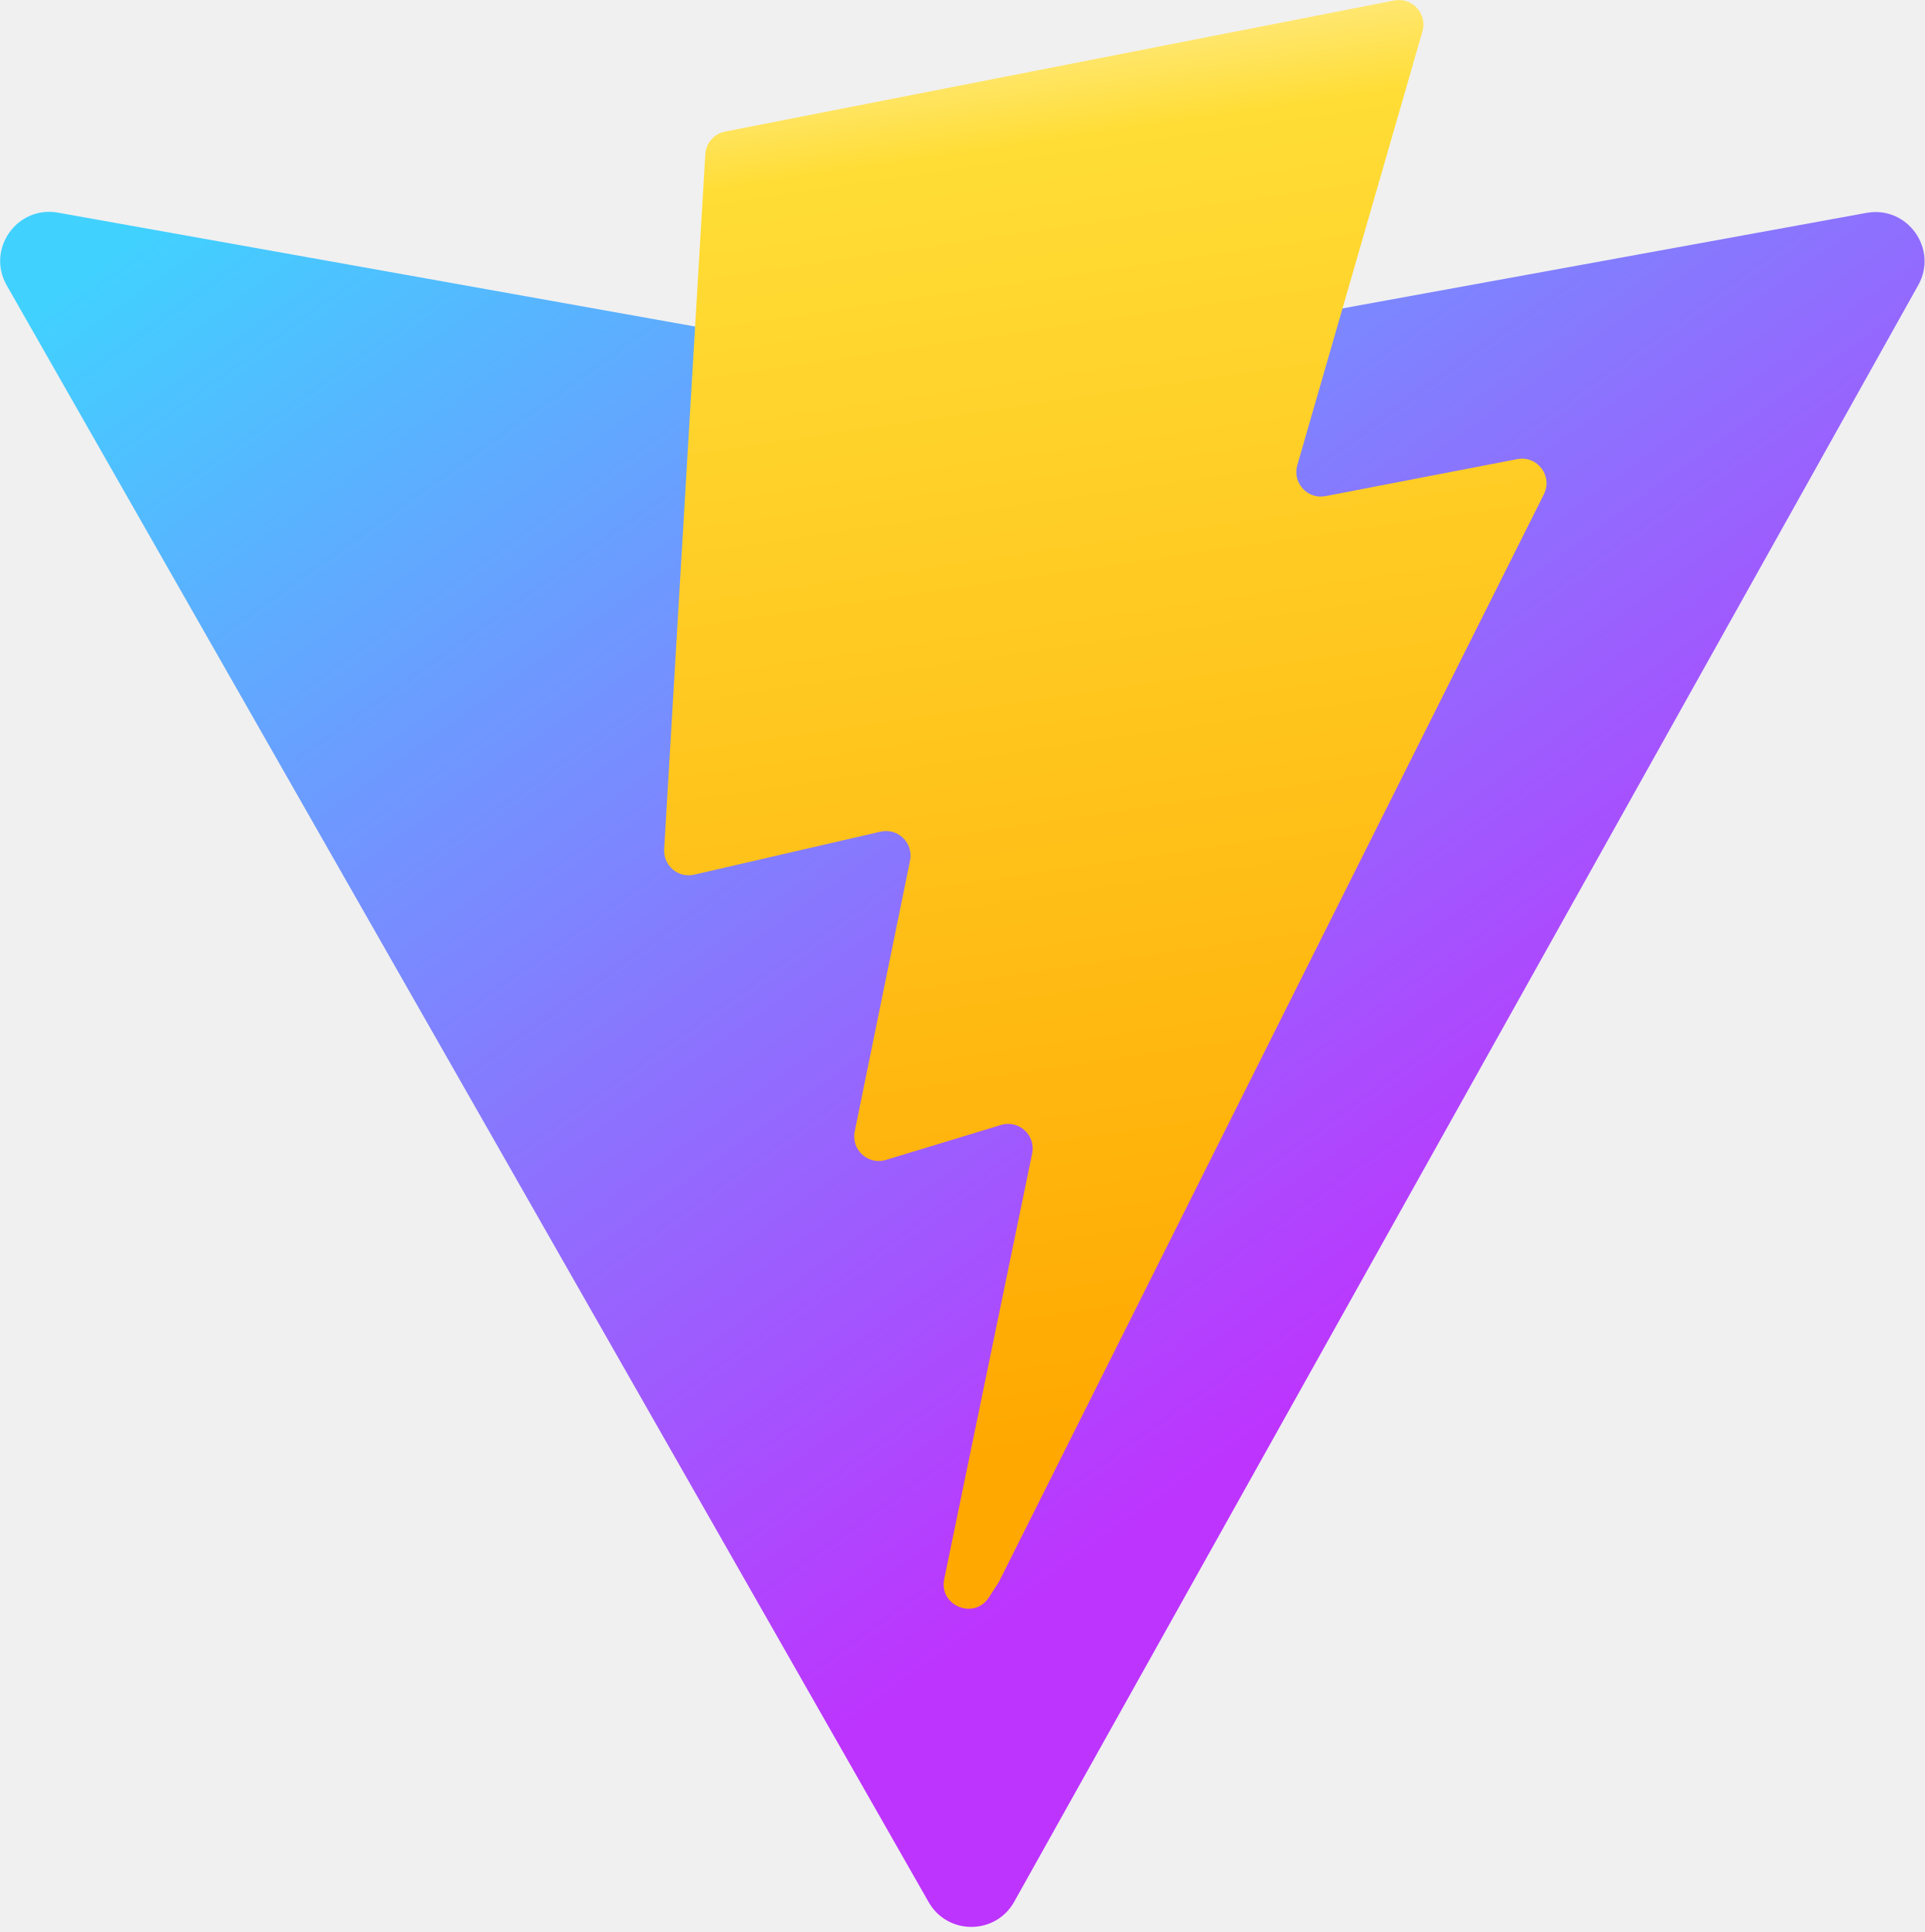
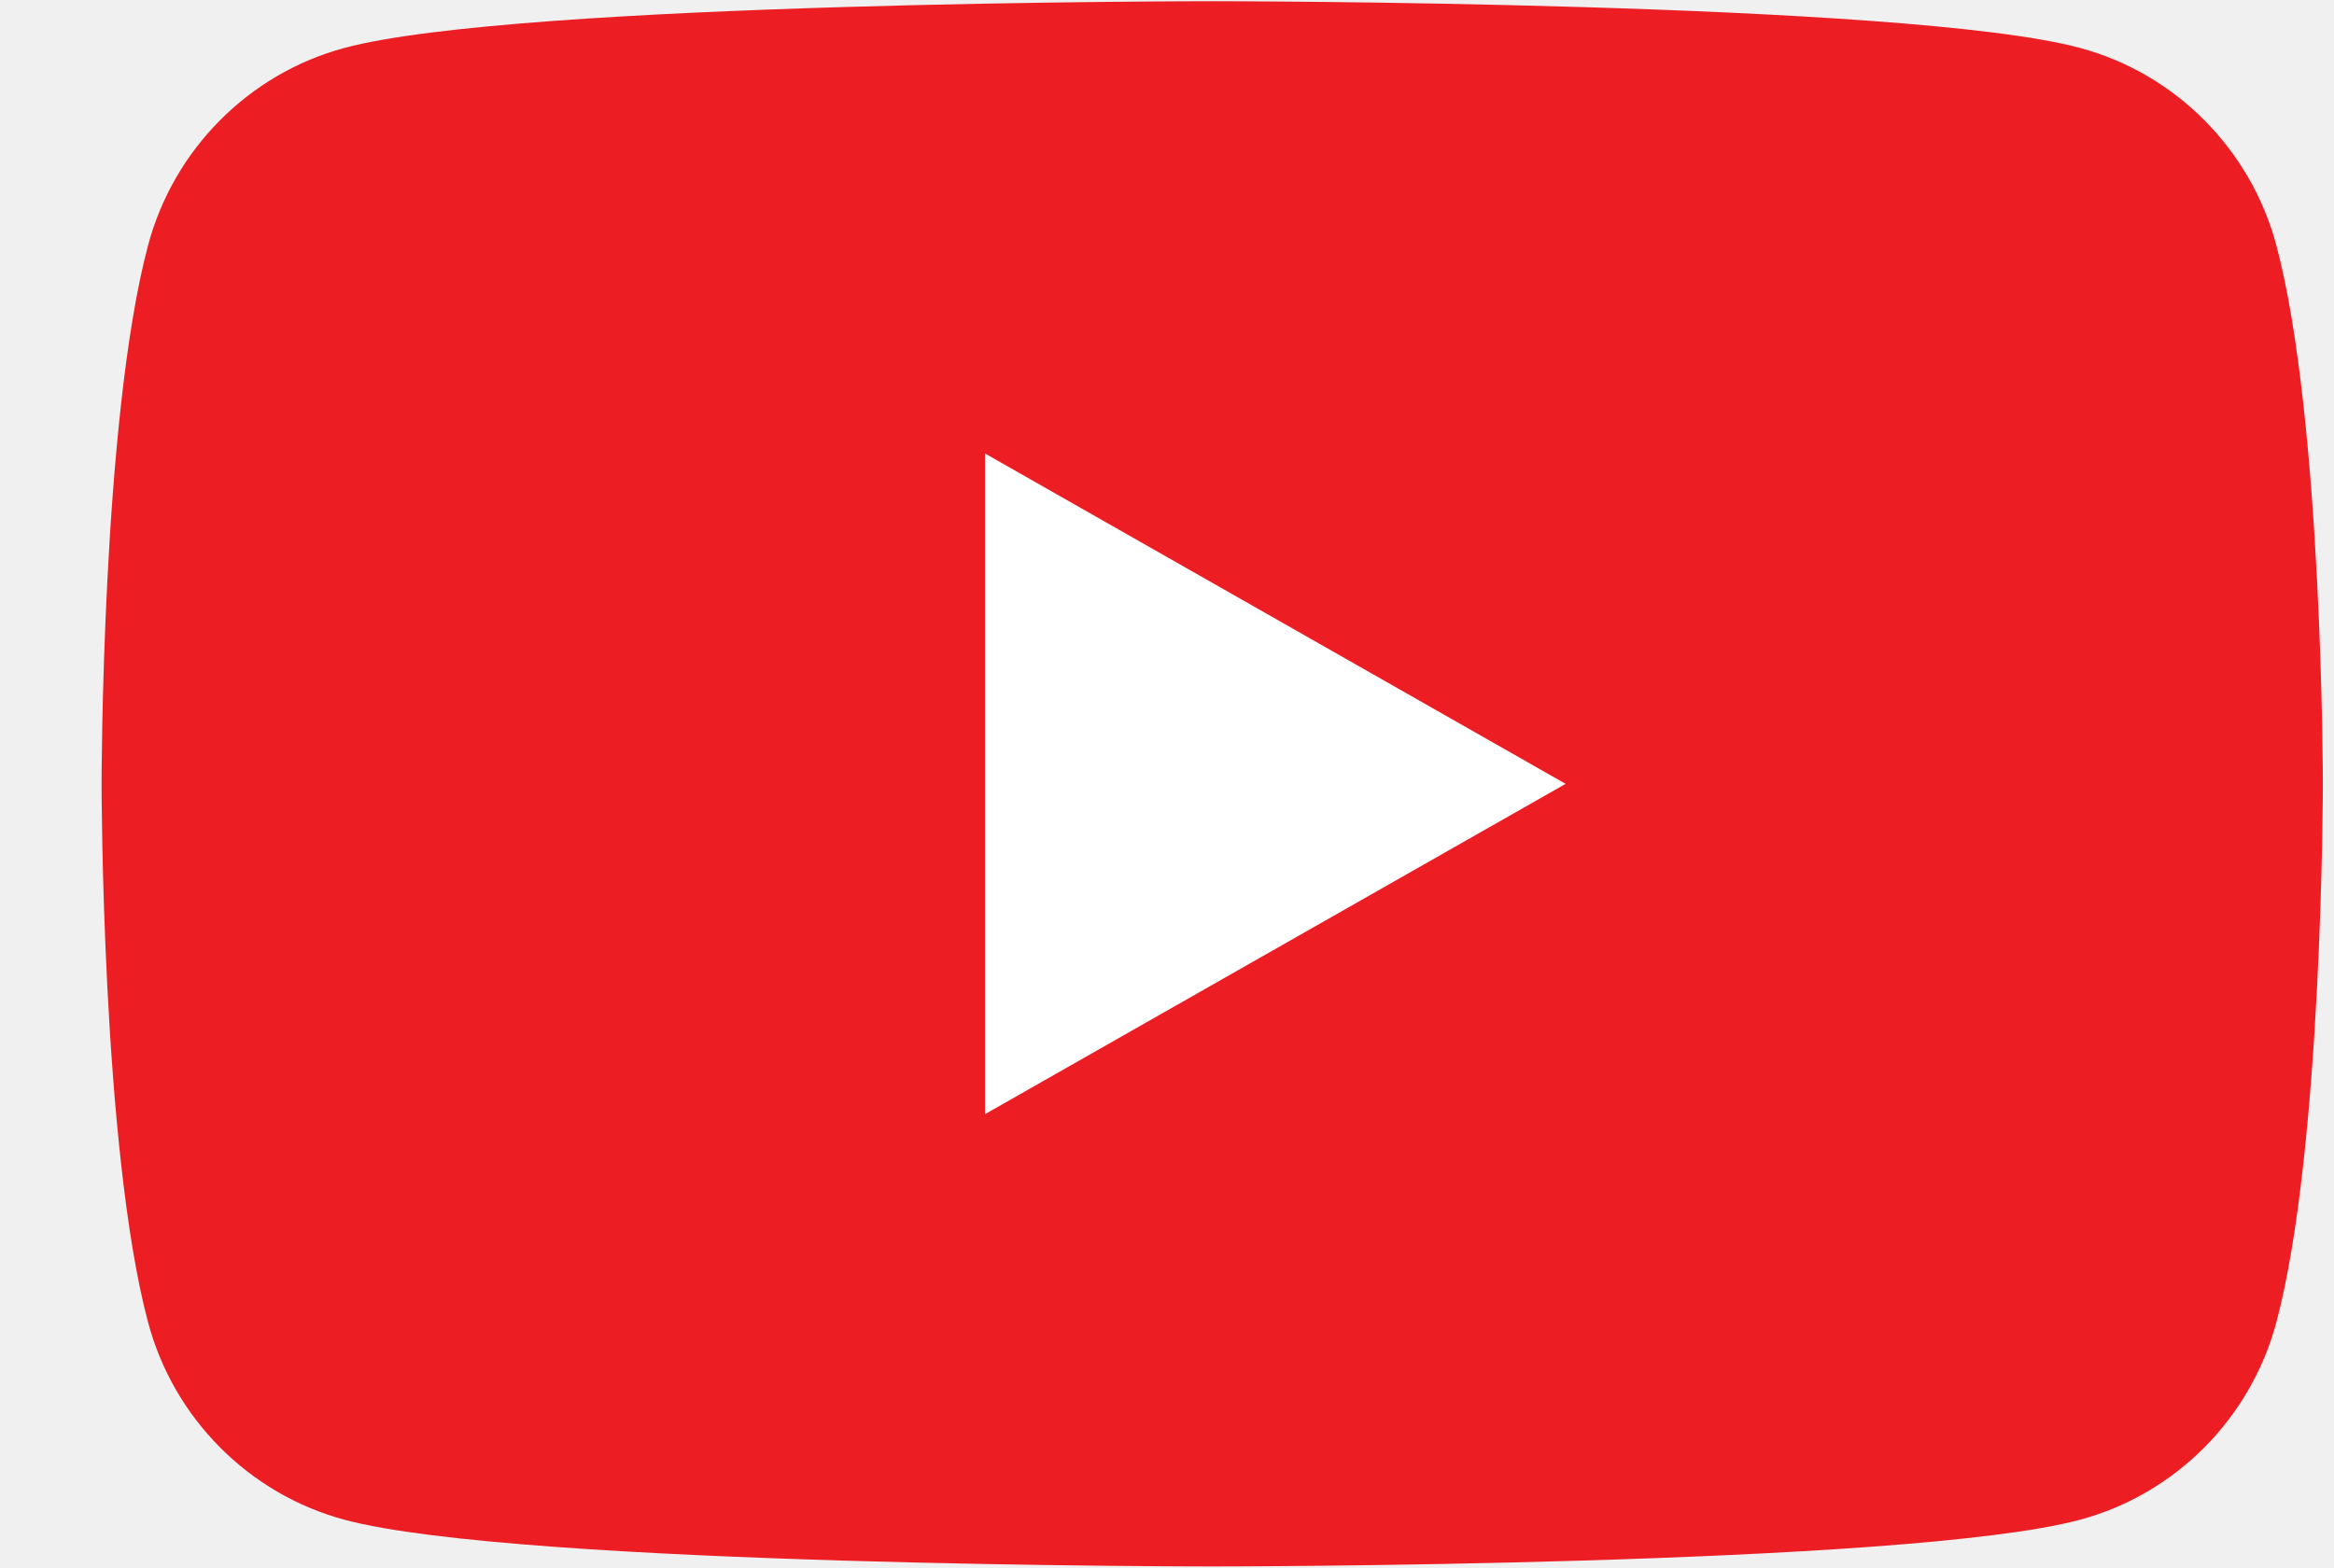
- <svg xmlns="http://www.w3.org/2000/svg" aria-hidden="true" role="img" class="iconify iconify--logos" width="31.88" height="32" preserveAspectRatio="xMidYMid meet" viewBox="0 0 256 257">
+ <svg xmlns="http://www.w3.org/2000/svg" width="643" zoomAndPan="magnify" viewBox="0 0 482.25 324" height="432" preserveAspectRatio="xMidYMid meet" version="1.0">
  <defs>
-     <linearGradient id="IconifyId1813088fe1fbc01fb466" x1="-.828%" x2="57.636%" y1="7.652%" y2="78.411%">
-       <stop offset="0%" stop-color="#41D1FF" />
-       <stop offset="100%" stop-color="#BD34FE" />
-     </linearGradient>
-     <linearGradient id="IconifyId1813088fe1fbc01fb467" x1="43.376%" x2="50.316%" y1="2.242%" y2="89.03%">
-       <stop offset="0%" stop-color="#FFEA83" />
-       <stop offset="8.333%" stop-color="#FFDD35" />
-       <stop offset="100%" stop-color="#FFA800" />
-     </linearGradient>
+     <clipPath id="6e1daa5ea9">
+       <path d="M 20.199 0.25 L 480 0.25 L 480 323.746 L 20.199 323.746 Z M 20.199 0.25 " clip-rule="nonzero" />
+     </clipPath>
  </defs>
-   <path fill="url(#IconifyId1813088fe1fbc01fb466)" d="M255.153 37.938L134.897 252.976c-2.483 4.44-8.862 4.466-11.382.048L.875 37.958c-2.746-4.814 1.371-10.646 6.827-9.67l120.385 21.517a6.537 6.537 0 0 0 2.322-.004l117.867-21.483c5.438-.991 9.574 4.796 6.877 9.62Z" />
-   <path fill="url(#IconifyId1813088fe1fbc01fb467)" d="M185.432.063L96.44 17.501a3.268 3.268 0 0 0-2.634 3.014l-5.474 92.456a3.268 3.268 0 0 0 3.997 3.378l24.777-5.718c2.318-.535 4.413 1.507 3.936 3.838l-7.361 36.047c-.495 2.426 1.782 4.5 4.151 3.78l15.304-4.649c2.372-.72 4.652 1.36 4.15 3.788l-11.698 56.621c-.732 3.542 3.979 5.473 5.943 2.437l1.313-2.028l72.516-144.72c1.215-2.423-.88-5.186-3.54-4.672l-25.505 4.922c-2.396.462-4.435-1.77-3.759-4.114l16.646-57.705c.677-2.35-1.37-4.583-3.769-4.113Z" />
+   <g clip-path="url(#6e1daa5ea9)">
+     <path fill="#ed1d24" d="M 470.355 50.766 C 465.078 30.883 449.527 15.223 429.781 9.91 C 393.988 0.25 250.469 0.25 250.469 0.25 C 250.469 0.25 106.945 0.25 71.156 9.91 C 51.41 15.223 35.855 30.883 30.578 50.766 C 20.988 86.805 20.988 162 20.988 162 C 20.988 162 20.988 237.195 30.578 273.234 C 35.855 293.117 51.41 308.777 71.156 314.094 C 106.945 323.75 250.469 323.75 250.469 323.75 C 250.469 323.75 393.988 323.75 429.781 314.094 C 449.527 308.777 465.078 293.117 470.355 273.234 C 479.945 237.195 479.945 162 479.945 162 C 479.945 162 479.945 86.805 470.355 50.766 " fill-opacity="1" fill-rule="nonzero" />
+   </g>
+   <path fill="#ffffff" d="M 203.527 230.27 L 323.484 162.004 L 203.527 93.73 Z M 203.527 230.27 " fill-opacity="1" fill-rule="nonzero" />
</svg>
